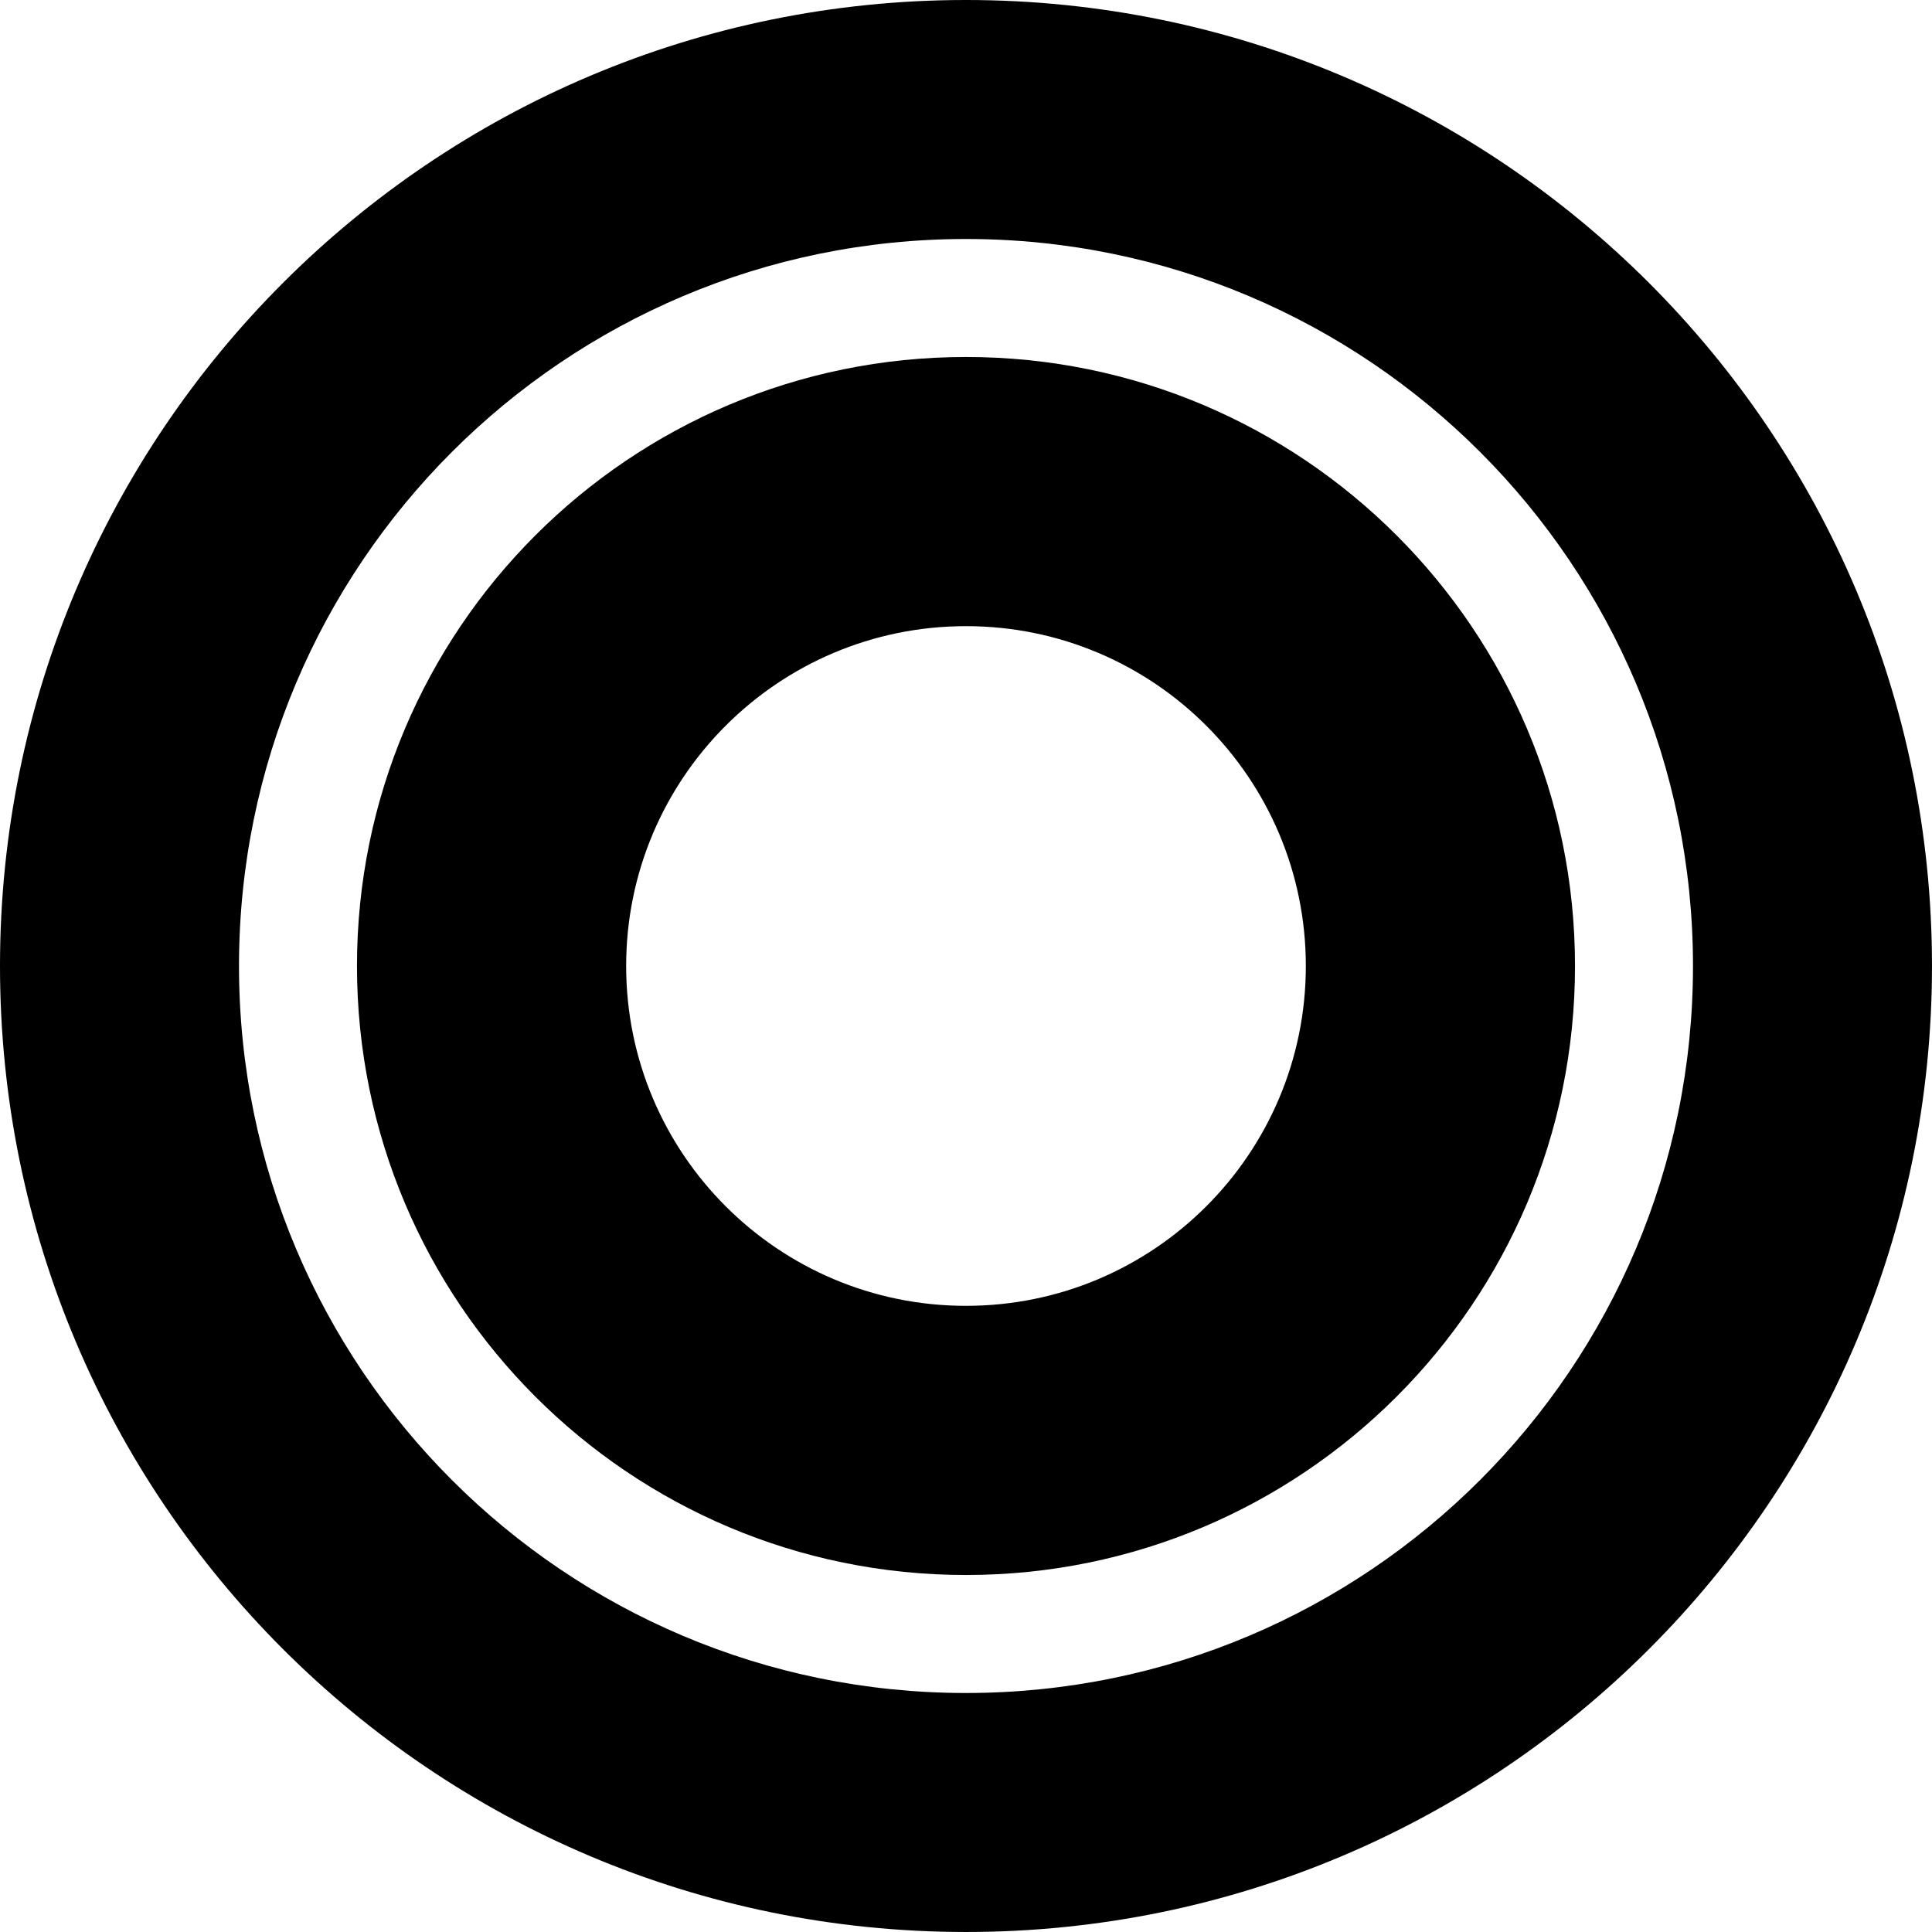
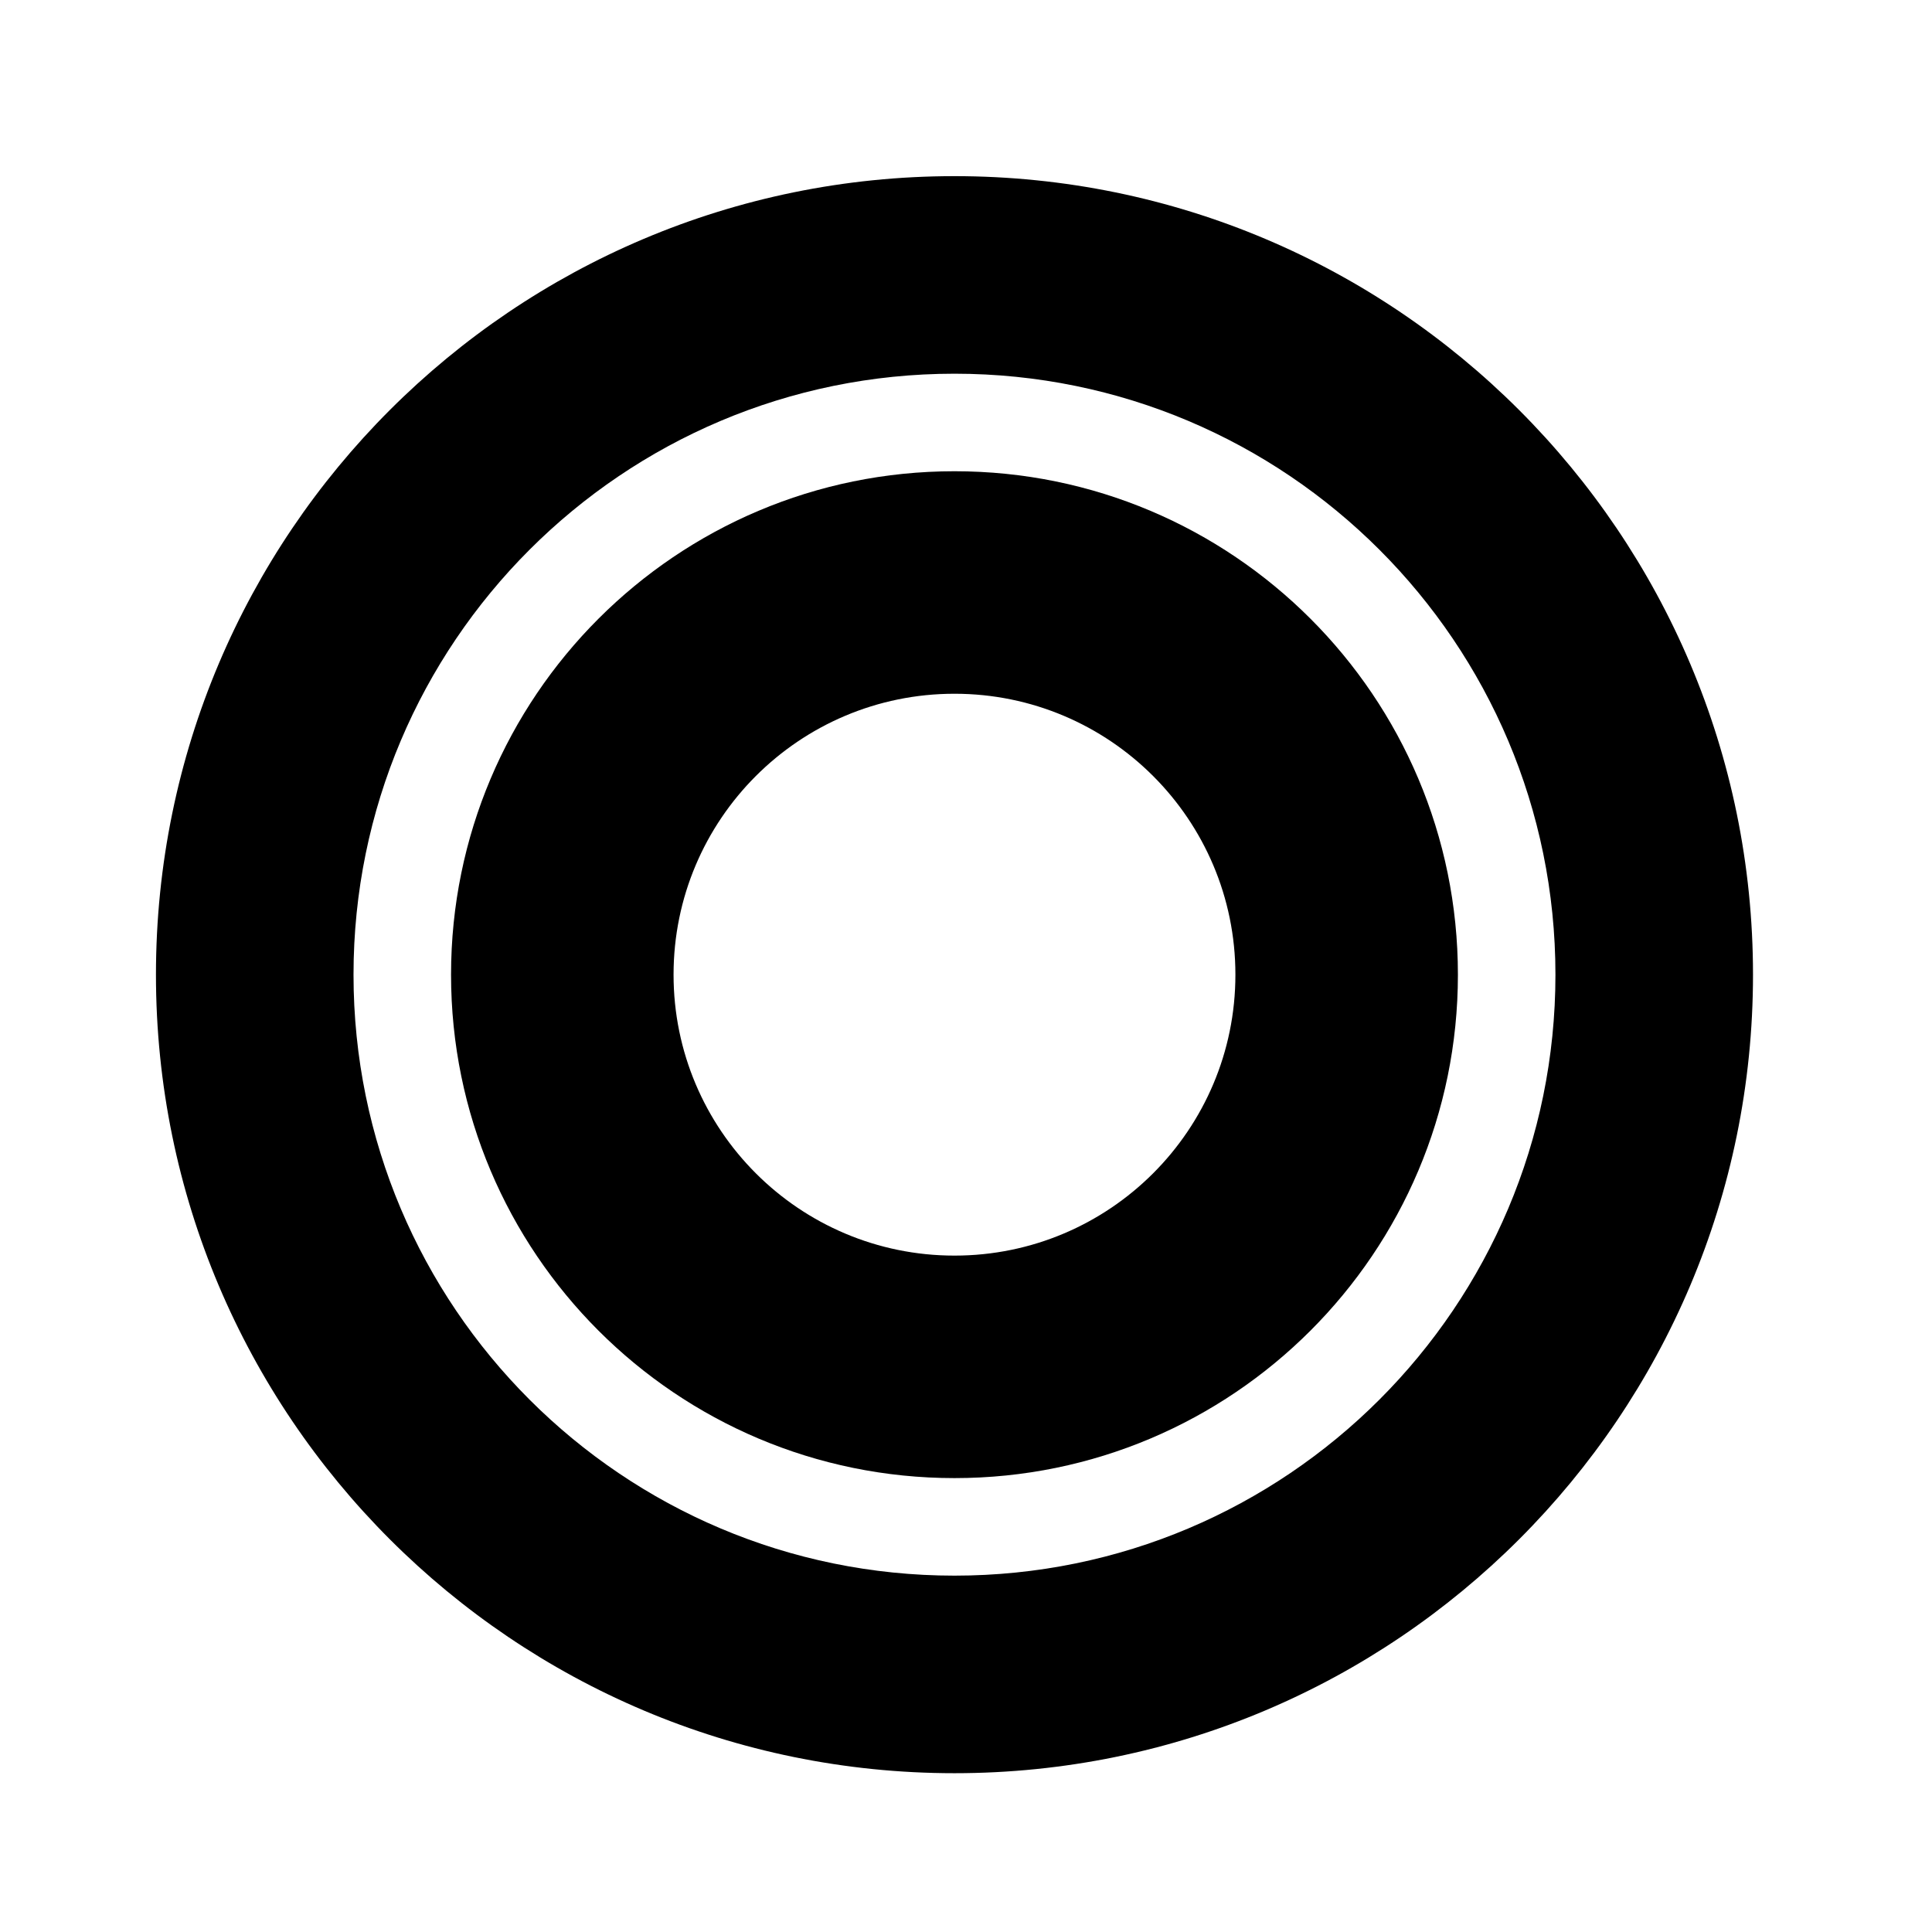
<svg xmlns="http://www.w3.org/2000/svg" width="81.625mm" height="81.625mm" viewBox="0 0 81.625 81.625" version="1.1" id="svg5">
  <defs id="defs2">
    <clipPath clipPathUnits="userSpaceOnUse" id="clipPath1104">
      <path d="M 0,600 H 600 V 0 H 0 Z" id="path1102" />
    </clipPath>
    <clipPath clipPathUnits="userSpaceOnUse" id="clipPath1286">
      <path d="M 0,600 H 600 V 0 H 0 Z" id="path1284" />
    </clipPath>
    <clipPath clipPathUnits="userSpaceOnUse" id="clipPath1470">
      <path d="M 0,600 H 600 V 0 H 0 Z" id="path1468" />
    </clipPath>
    <clipPath clipPathUnits="userSpaceOnUse" id="clipPath1656">
      <path d="M 0,600 H 600 V 0 H 0 Z" id="path1654" />
    </clipPath>
    <clipPath clipPathUnits="userSpaceOnUse" id="clipPath1844">
      <path d="M 0,600 H 600 V 0 H 0 Z" id="path1842" />
    </clipPath>
    <clipPath clipPathUnits="userSpaceOnUse" id="clipPath2265">
      <path d="M 0,600 H 600 V 0 H 0 Z" id="path2263" />
    </clipPath>
    <clipPath clipPathUnits="userSpaceOnUse" id="clipPath2512">
      <path d="M 0,600 H 600 V 0 H 0 Z" id="path2510" />
    </clipPath>
    <clipPath clipPathUnits="userSpaceOnUse" id="clipPath2740">
      <path d="M 0,300 H 300 V 0 H 0 Z" id="path2738" />
    </clipPath>
    <clipPath clipPathUnits="userSpaceOnUse" id="clipPath2946">
      <path d="M 0,300 H 300 V 0 H 0 Z" id="path2944" />
    </clipPath>
    <clipPath clipPathUnits="userSpaceOnUse" id="clipPath3139">
      <path d="M 0,300 H 300 V 0 H 0 Z" id="path3137" />
    </clipPath>
    <clipPath clipPathUnits="userSpaceOnUse" id="clipPath3322">
      <path d="M 0,300 H 300 V 0 H 0 Z" id="path3320" />
    </clipPath>
  </defs>
-   <g id="layer1" transform="translate(-56.0178,136.1977)" style="fill:#000000">
+   <g id="layer1" transform="matrix(0.8266357,0,0,0.8266357,-39.71737,120.0279)" style="fill:#000000">
    <g id="g3318" clip-path="url(#clipPath3322)" transform="matrix(0.3527778,0,0,-0.3527778,43.9134,-42.46865)" style="fill:#000000">
      <g id="g3324" transform="translate(149.9997,62.9336)" style="fill:#000000">
        <path d="m 0,0 c -48.085,0 -87.066,38.981 -87.066,87.066 0,48.085 38.981,87.067 87.066,87.067 48.086,0 87.066,-38.982 87.066,-87.067 C 87.066,38.981 48.086,0 0,0 m 0,202.755 c -63.893,0 -115.688,-51.796 -115.688,-115.689 0,-63.892 51.795,-115.688 115.688,-115.688 63.894,0 115.688,51.796 115.688,115.688 0,63.893 -51.794,115.689 -115.688,115.689" style="fill:#000000;fill-opacity:1;fill-rule:nonzero;stroke:none" id="path3326" />
      </g>
      <g id="g3328" transform="translate(149.9997,109.2998)" style="fill:#000000">
        <path d="m 0,0 c -22.478,0 -40.699,18.223 -40.699,40.7 0,22.478 18.221,40.7 40.699,40.7 22.479,0 40.7,-18.222 40.7,-40.7 C 40.7,18.223 22.479,0 0,0 m 0,113.636 c -40.281,0 -72.936,-32.655 -72.936,-72.936 0,-40.281 32.655,-72.935 72.936,-72.935 40.281,0 72.936,32.654 72.936,72.935 0,40.281 -32.655,72.936 -72.936,72.936" style="fill:#000000;fill-opacity:1;fill-rule:nonzero;stroke:none" id="path3330" />
      </g>
    </g>
  </g>
</svg>
